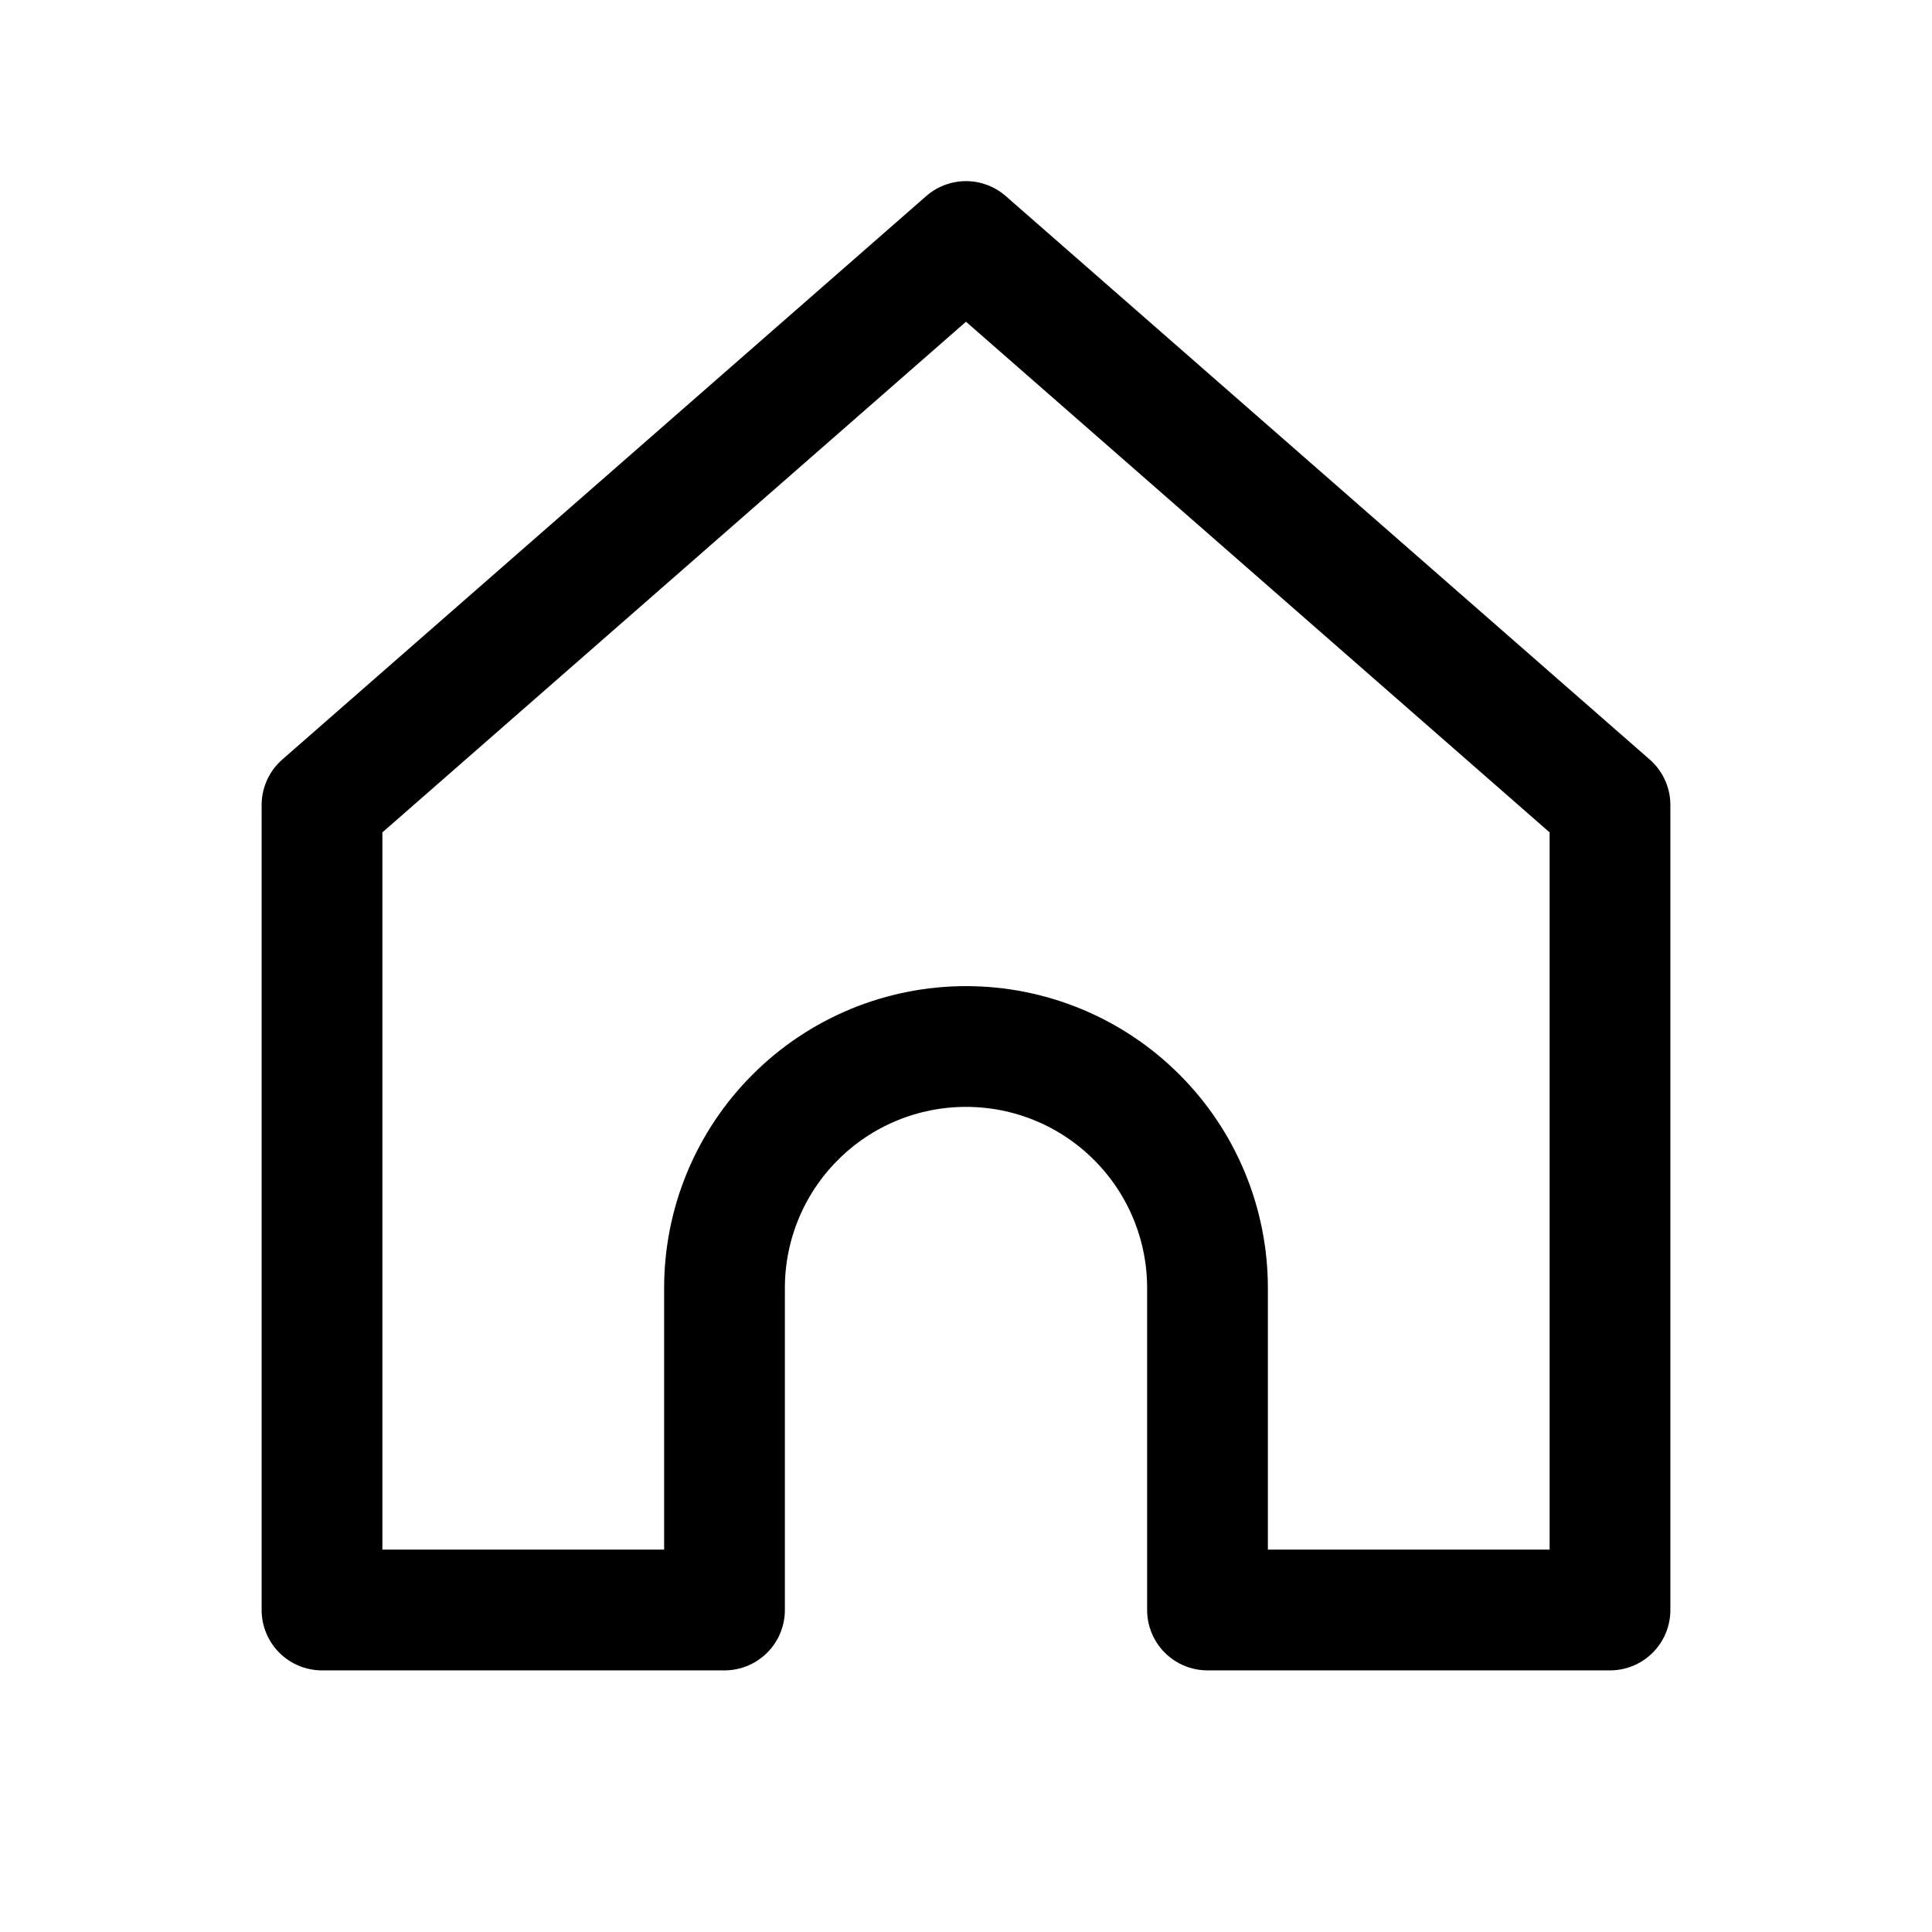
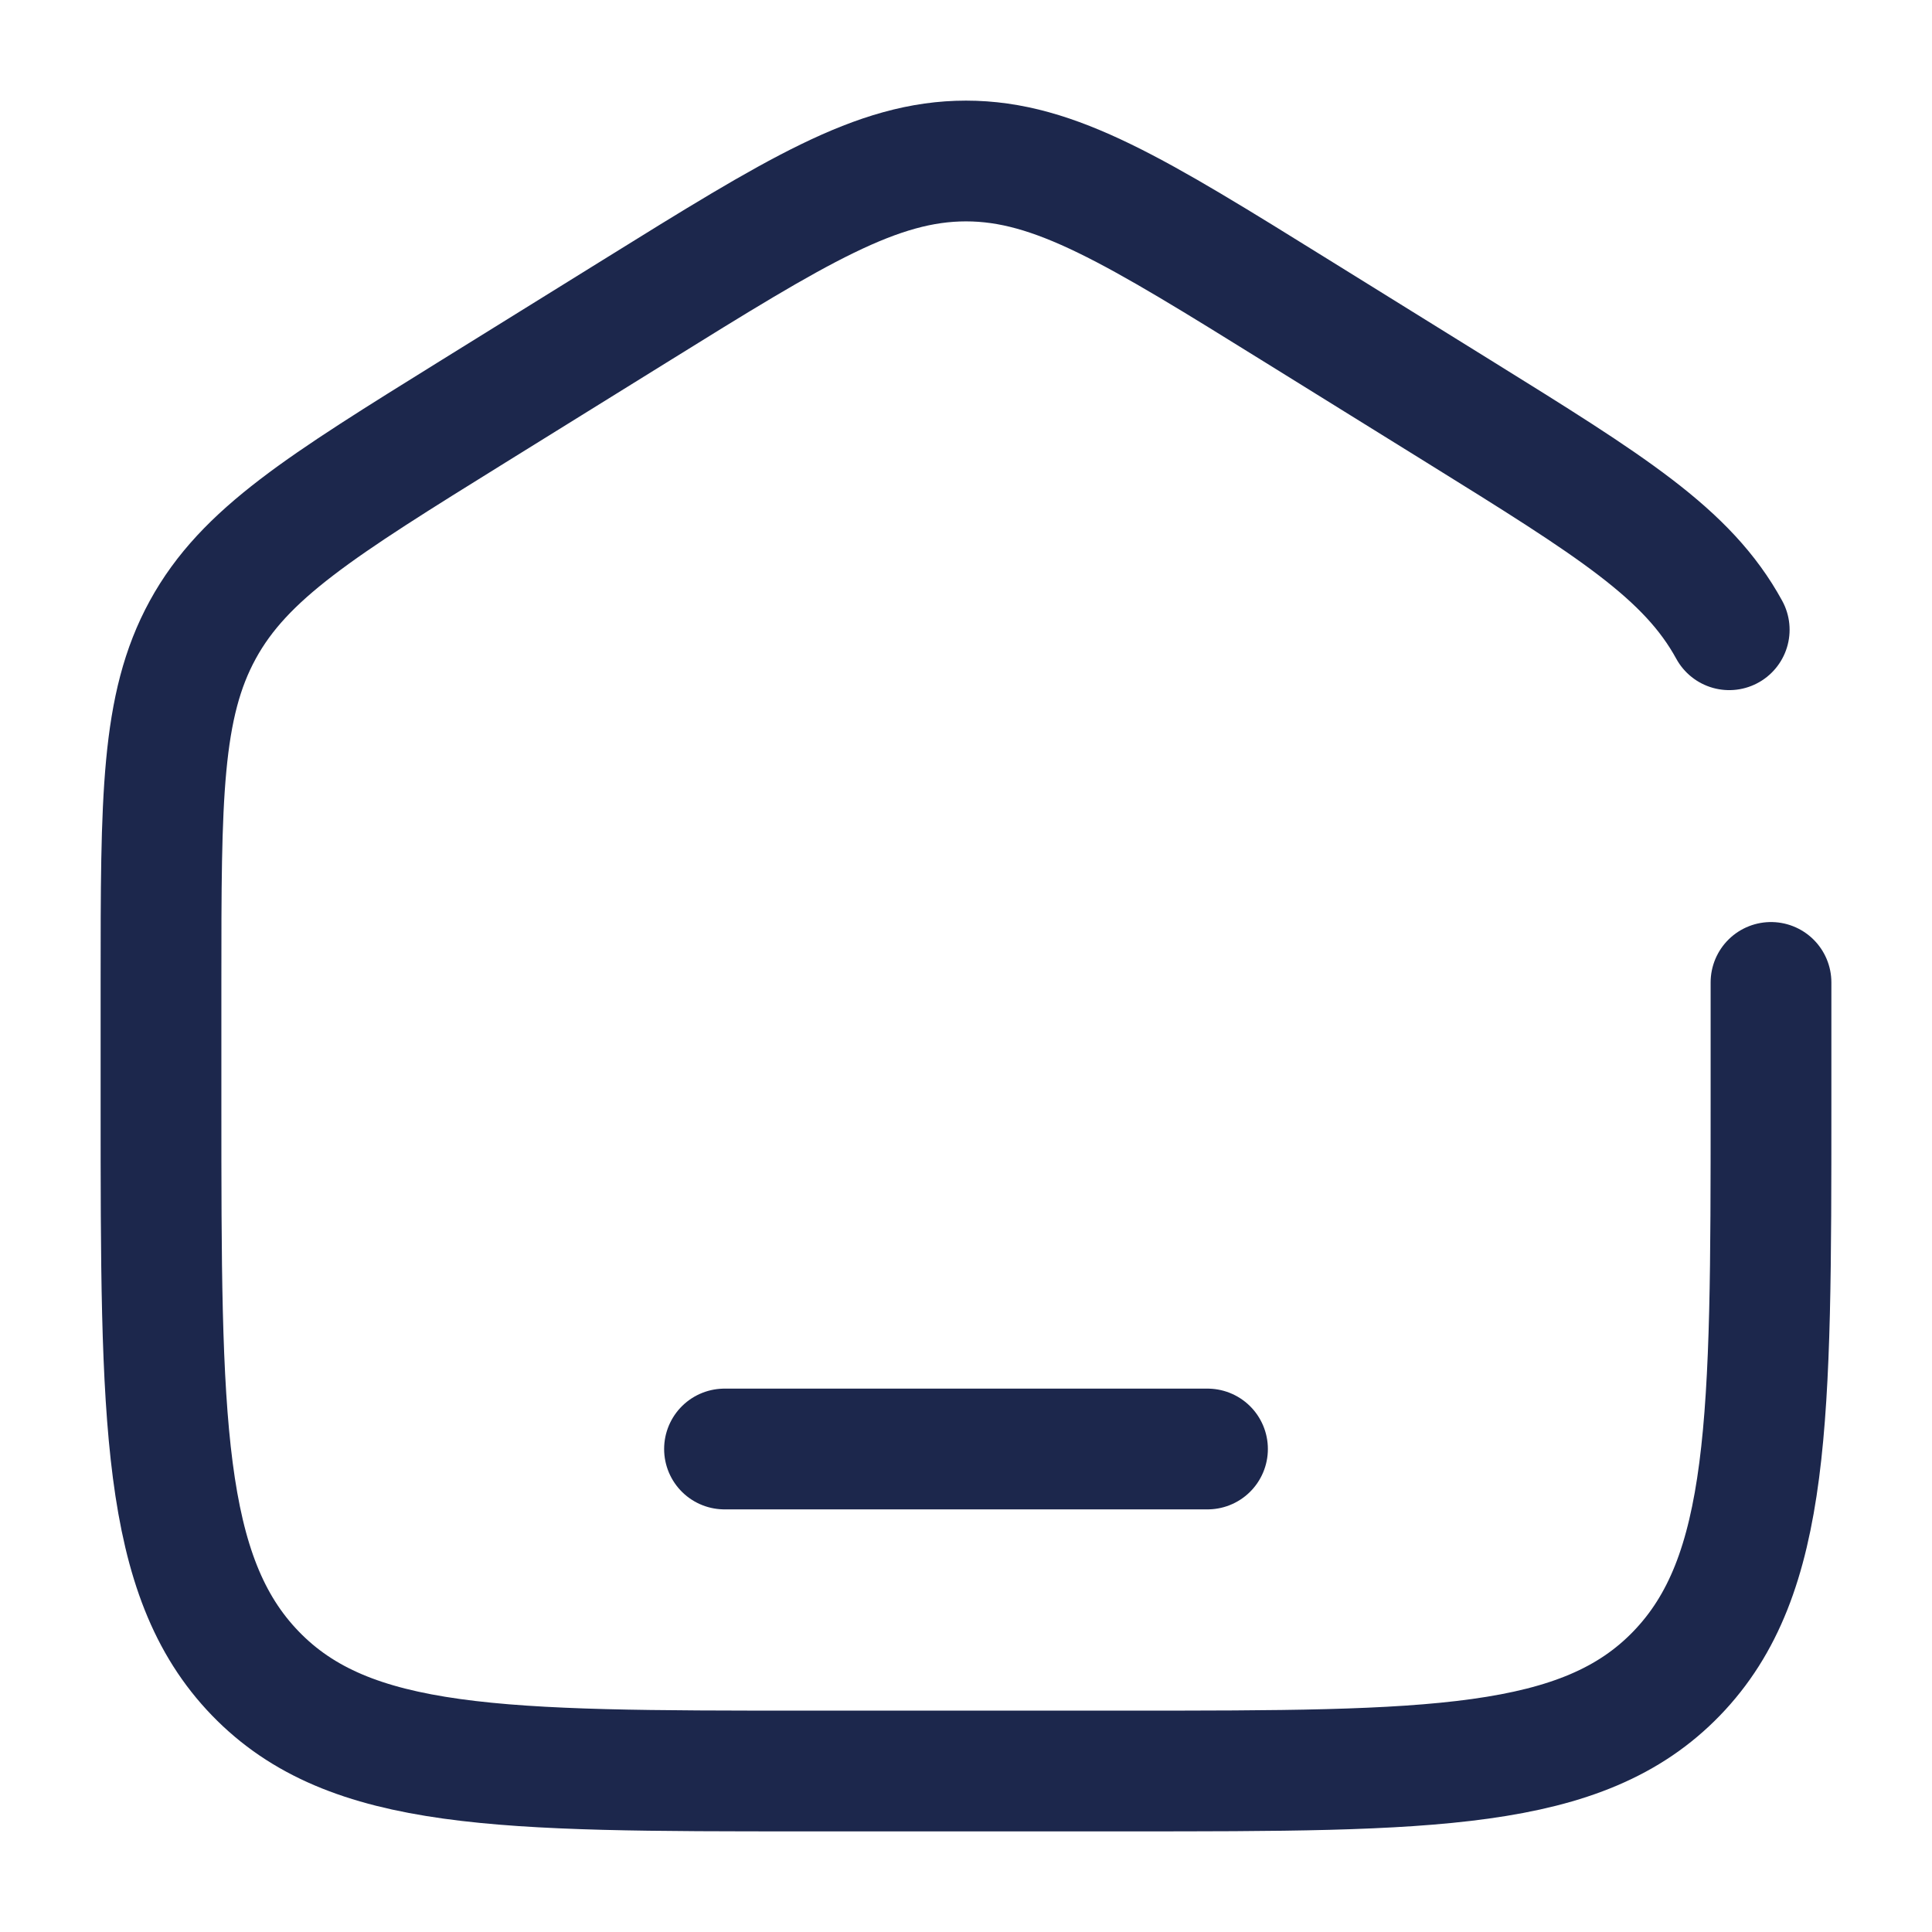
<svg xmlns="http://www.w3.org/2000/svg" width="800px" height="800px" viewBox="0 0 24 24" fill="none">
-   <path d="M4 10L12 3L20 10L20 20H15V16C15 15.204 14.684 14.441 14.121 13.879C13.559 13.316 12.796 13 12 13C11.204 13 10.441 13.316 9.879 13.879C9.316 14.441 9 15.204 9 16V20H4L4 10Z" stroke="#000000" stroke-width="1.5" stroke-linecap="round" stroke-linejoin="round" />
+   <path d="M22 12.204V13.725C22 17.626 22 19.576 20.828 20.788C19.657 22 17.771 22 14 22H10C6.229 22 4.343 22 3.172 20.788C2 19.576 2 17.626 2 13.725V12.204C2 9.915 2 8.771 2.519 7.823C3.038 6.874 3.987 6.286 5.884 5.108L7.884 3.867C9.889 2.622 10.892 2 12 2C13.108 2 14.111 2.622 16.116 3.867L18.116 5.108C20.013 6.286 20.962 6.874 21.481 7.823" stroke="#1C274C" stroke-width="1.5" stroke-linecap="round" />
+   <path d="M15 18H9" stroke="#1C274C" stroke-width="1.5" stroke-linecap="round" />
</svg>
